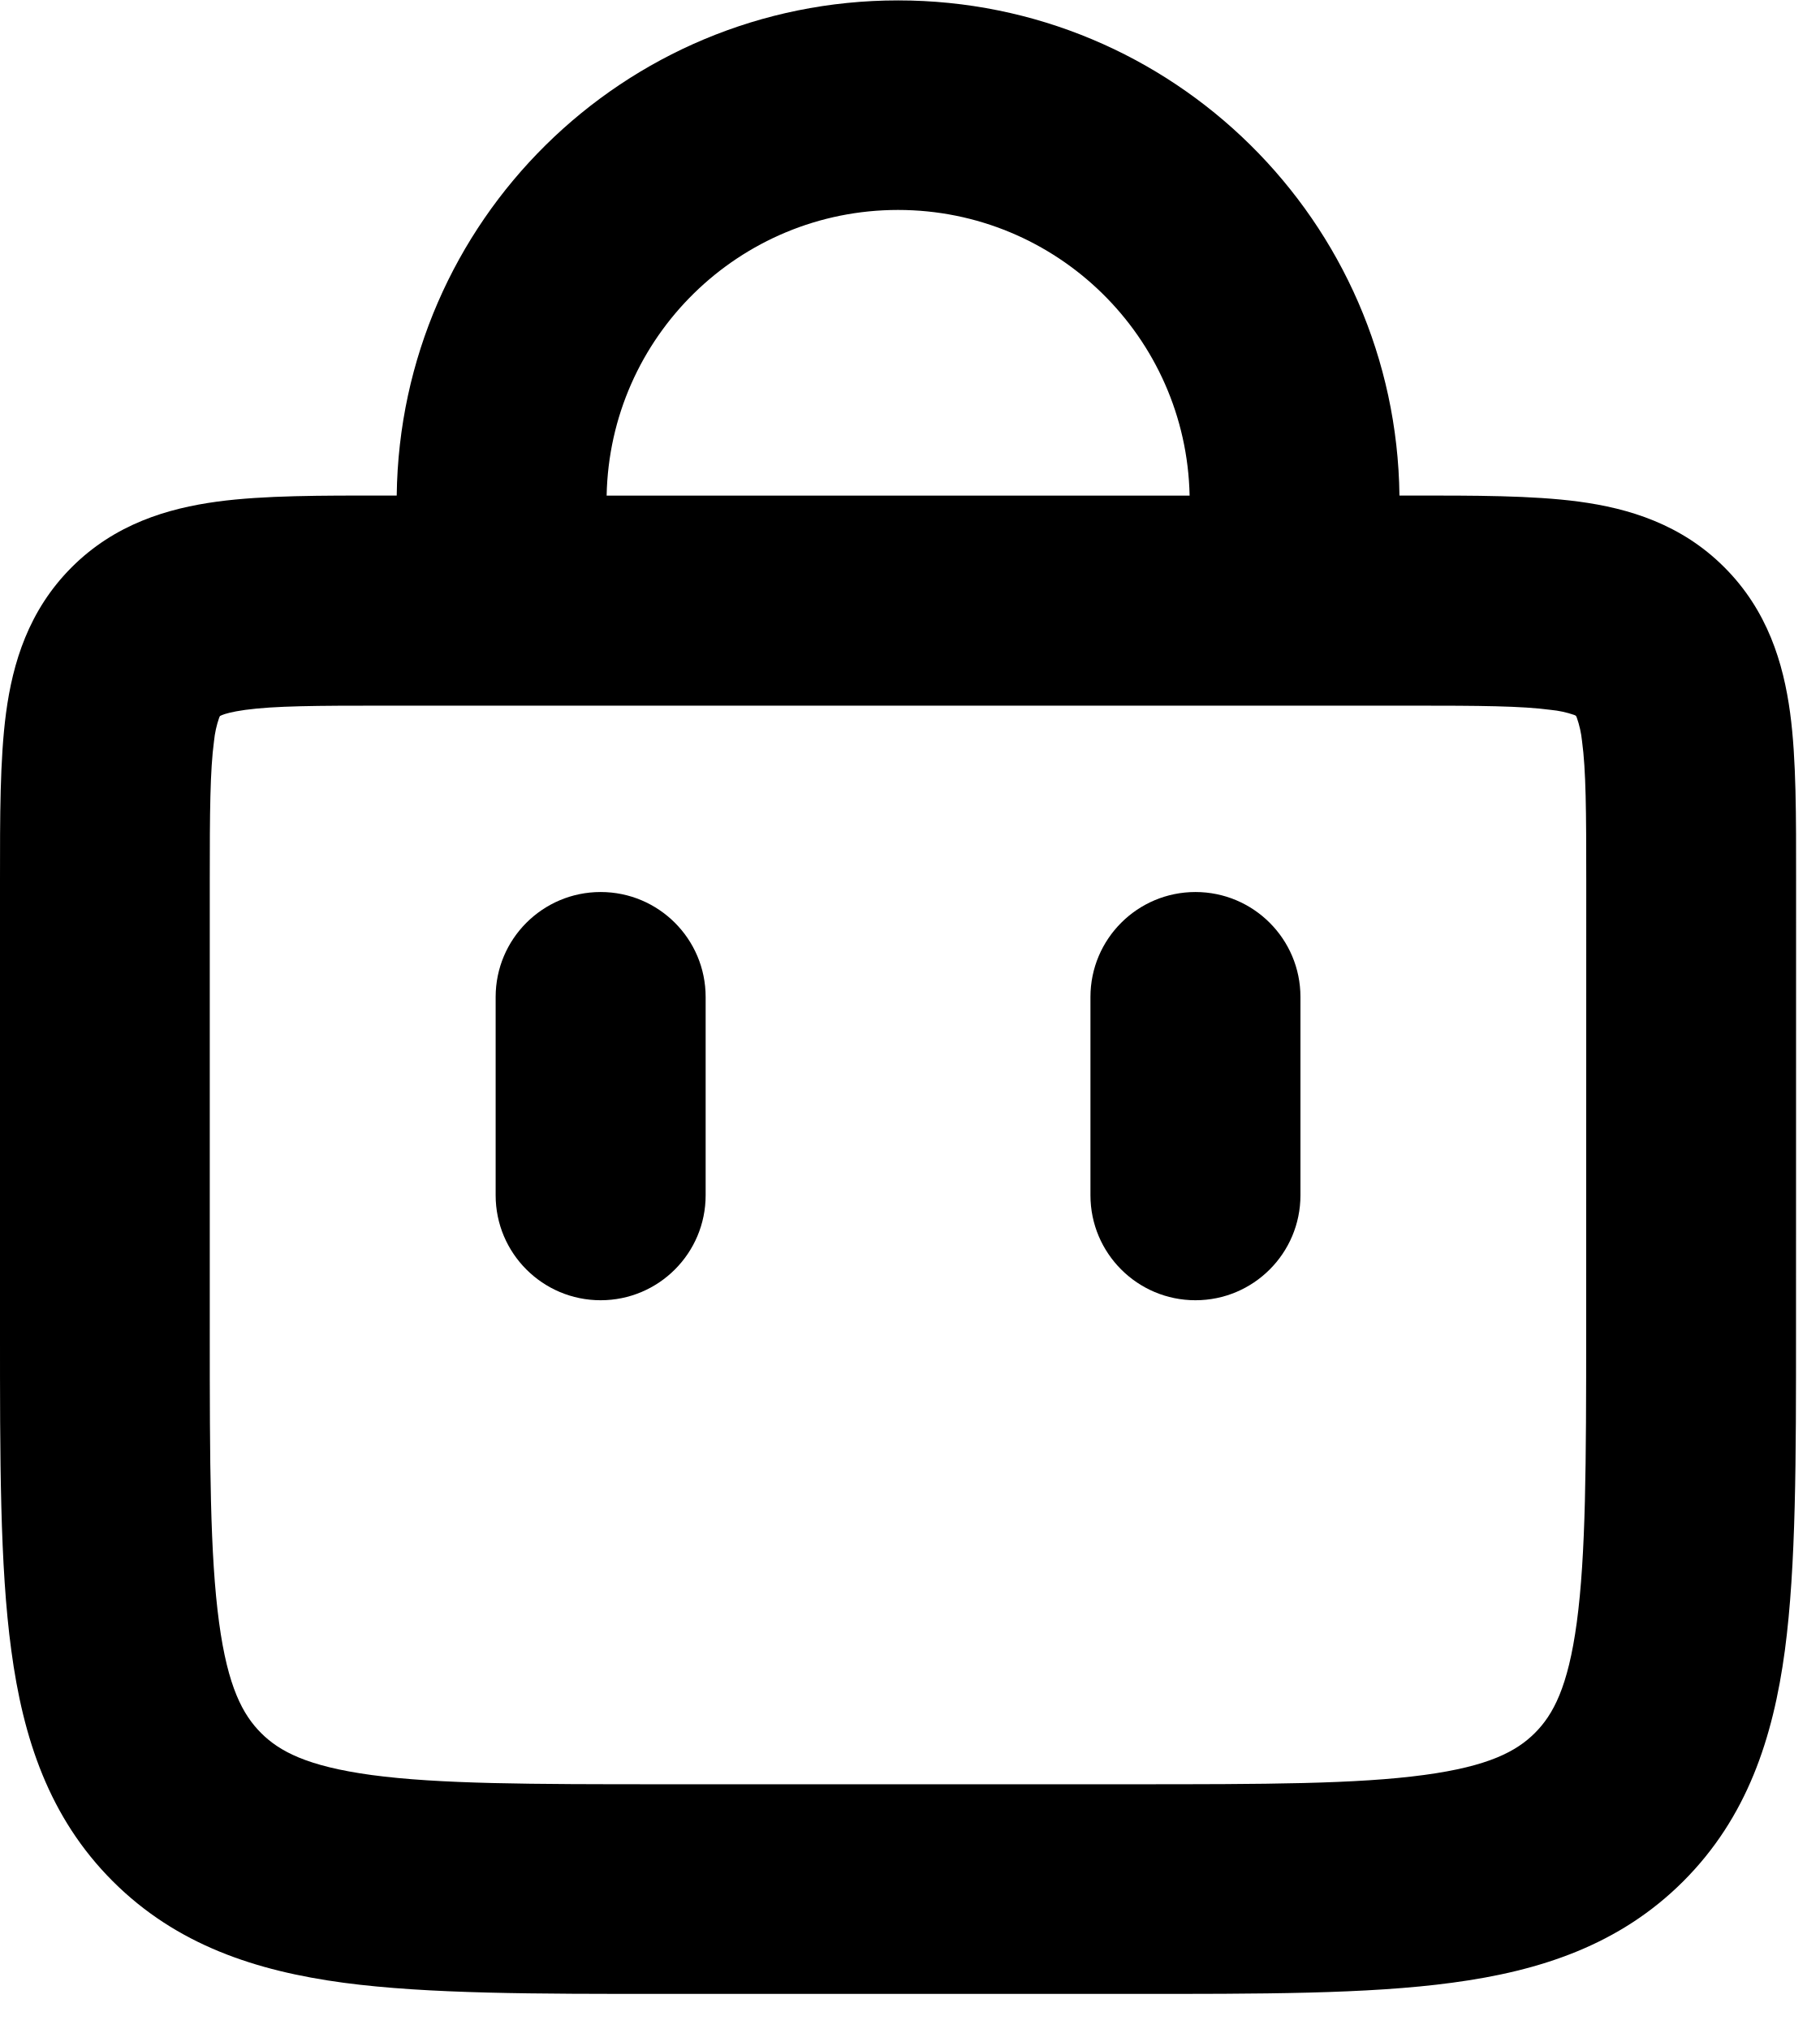
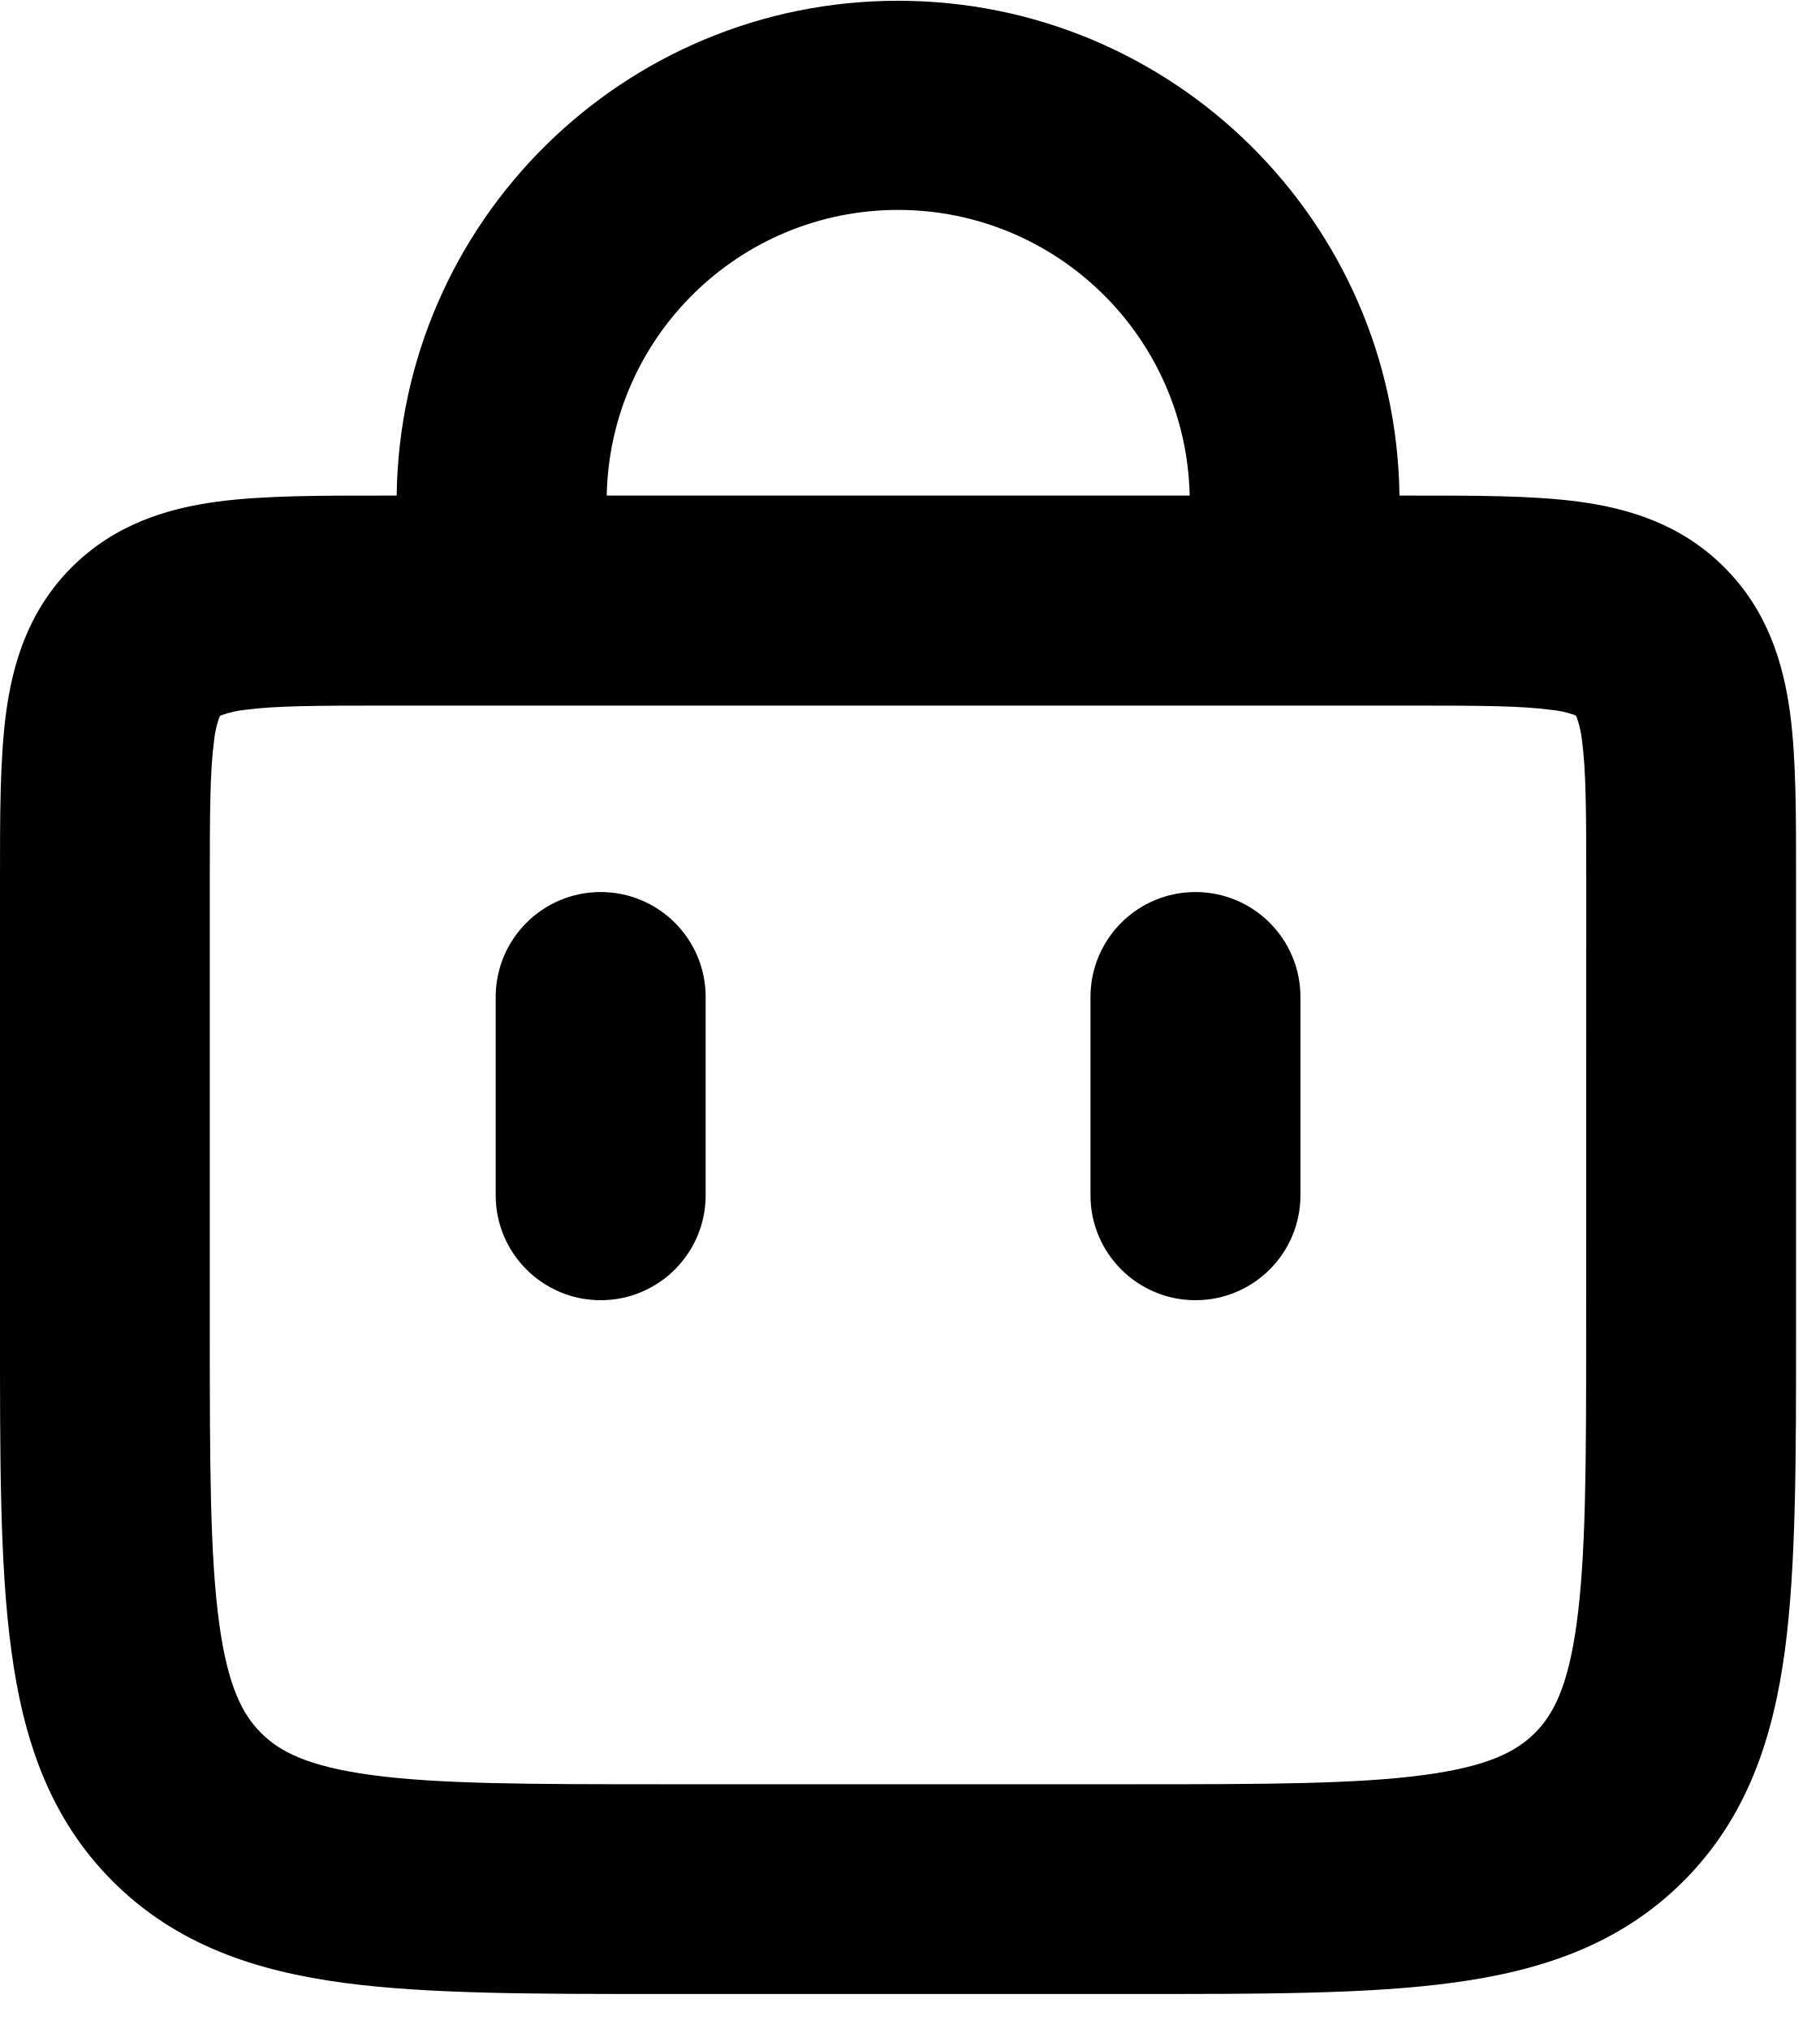
- <svg xmlns="http://www.w3.org/2000/svg" width="24" height="26.77" viewBox="0 0 24 26.77" fill="none">
-   <path d="M20.924 11.615c0 -0.909 -0.003 -1.452 -0.056 -1.84a1.338 1.338 0 0 0 -0.069 -0.308l-0.009 -0.019 -0.002 -0.004 -0.003 -0.002 -0.019 -0.009a1.338 1.338 0 0 0 -0.309 -0.067c-0.388 -0.052 -0.932 -0.056 -1.84 -0.056H5.077c-0.909 0 -1.453 0.003 -1.842 0.056 -0.178 0.025 -0.268 0.052 -0.308 0.069l-0.019 0.009 -0.006 0.002v-0.002l-0.002 0.006 -0.009 0.019a1.338 1.338 0 0 0 -0.068 0.309c-0.052 0.388 -0.056 0.932 -0.056 1.84v5.922c0 1.78 0.002 2.975 0.123 3.868 0.115 0.851 0.313 1.216 0.554 1.457s0.605 0.438 1.457 0.554c0.891 0.12 2.087 0.122 3.867 0.122h6.154c1.78 0 2.975 -0.002 3.866 -0.123 0.852 -0.115 1.218 -0.313 1.459 -0.554s0.437 -0.605 0.552 -1.457c0.12 -0.891 0.124 -2.087 0.124 -3.867zM6.538 15.768v-2.614a1.384 1.384 0 0 1 2.77 0v2.616a1.384 1.384 0 1 1 -2.77 0m7.846 0v-2.616a1.384 1.384 0 0 1 2.77 0v2.616a1.384 1.384 0 0 1 -2.77 0M11.846 2.77a3.845 3.845 0 0 0 -3.844 3.769h7.69a3.848 3.848 0 0 0 -3.847 -3.769M23.691 17.539c0 1.701 0.002 3.116 -0.147 4.236 -0.156 1.159 -0.499 2.205 -1.34 3.046s-1.887 1.183 -3.046 1.338c-1.119 0.152 -2.535 0.148 -4.236 0.148H8.769c-1.701 0 -3.116 0.002 -4.236 -0.147 -1.159 -0.156 -2.205 -0.499 -3.046 -1.34s-1.183 -1.887 -1.338 -3.046C-0.003 20.655 0 19.239 0 17.539v-5.924c0 -0.831 -0.002 -1.594 0.08 -2.211 0.088 -0.656 0.296 -1.35 0.866 -1.92s1.265 -0.777 1.92 -0.866c0.617 -0.083 1.38 -0.08 2.211 -0.08h0.156a6.614 6.614 0 0 1 13.227 0h0.155c0.831 0 1.594 -0.002 2.21 0.08 0.656 0.088 1.351 0.296 1.92 0.866 0.571 0.57 0.779 1.265 0.868 1.92 0.083 0.617 0.079 1.38 0.079 2.211z" fill="currentColor" />
+ <svg xmlns="http://www.w3.org/2000/svg" width="21.517" height="24" viewBox="0 0 21.517 24" fill="none">
+   <path d="M18.759 10.413c0 -0.815 -0.003 -1.302 -0.05 -1.65a1.166 1.166 0 0 0 -0.062 -0.276l-0.008 -0.017 -0.002 -0.004 -0.003 -0.002 -0.017 -0.008a1.166 1.166 0 0 0 -0.277 -0.06c-0.348 -0.047 -0.836 -0.05 -1.65 -0.05H4.552c-0.815 0 -1.303 0.003 -1.651 0.05a1.166 1.166 0 0 0 -0.276 0.062l-0.017 0.008 -0.005 0.002v-0.002L2.6 8.472l-0.008 0.017a1.166 1.166 0 0 0 -0.061 0.277c-0.047 0.348 -0.05 0.836 -0.05 1.65v5.309c0 1.596 0.002 2.667 0.11 3.468 0.103 0.763 0.281 1.09 0.497 1.306s0.542 0.393 1.306 0.497c0.799 0.108 1.871 0.109 3.467 0.109h5.517c1.596 0 2.667 -0.002 3.466 -0.11 0.764 -0.103 1.092 -0.281 1.308 -0.497s0.392 -0.542 0.495 -1.306c0.108 -0.799 0.111 -1.871 0.111 -3.467zM5.862 14.137v-2.344a1.241 1.241 0 0 1 2.483 0v2.345a1.241 1.241 0 1 1 -2.483 0m7.034 0v-2.345a1.241 1.241 0 0 1 2.483 0v2.345a1.241 1.241 0 0 1 -2.483 0m-2.275 -11.655a3.447 3.447 0 0 0 -3.446 3.379h6.894a3.452 3.452 0 0 0 -3.449 -3.379m10.62 13.241c0 1.525 0.002 2.794 -0.132 3.798 -0.14 1.039 -0.447 1.977 -1.201 2.731s-1.692 1.061 -2.731 1.2c-1.003 0.136 -2.273 0.133 -3.798 0.133H7.862c-1.525 0 -2.794 0.002 -3.798 -0.132 -1.039 -0.14 -1.977 -0.447 -2.731 -1.201S0.273 20.56 0.134 19.521C-0.003 18.518 0 17.249 0 15.724v-5.311c0 -0.745 -0.002 -1.429 0.072 -1.982 0.079 -0.588 0.265 -1.21 0.776 -1.721s1.134 -0.697 1.721 -0.776c0.553 -0.074 1.237 -0.072 1.982 -0.072h0.14a5.93 5.93 0 0 1 11.859 0h0.139c0.745 0 1.429 -0.002 1.981 0.072 0.588 0.079 1.211 0.265 1.721 0.776 0.512 0.511 0.698 1.134 0.778 1.721 0.074 0.553 0.071 1.237 0.071 1.982z" fill="currentColor" />
</svg>
